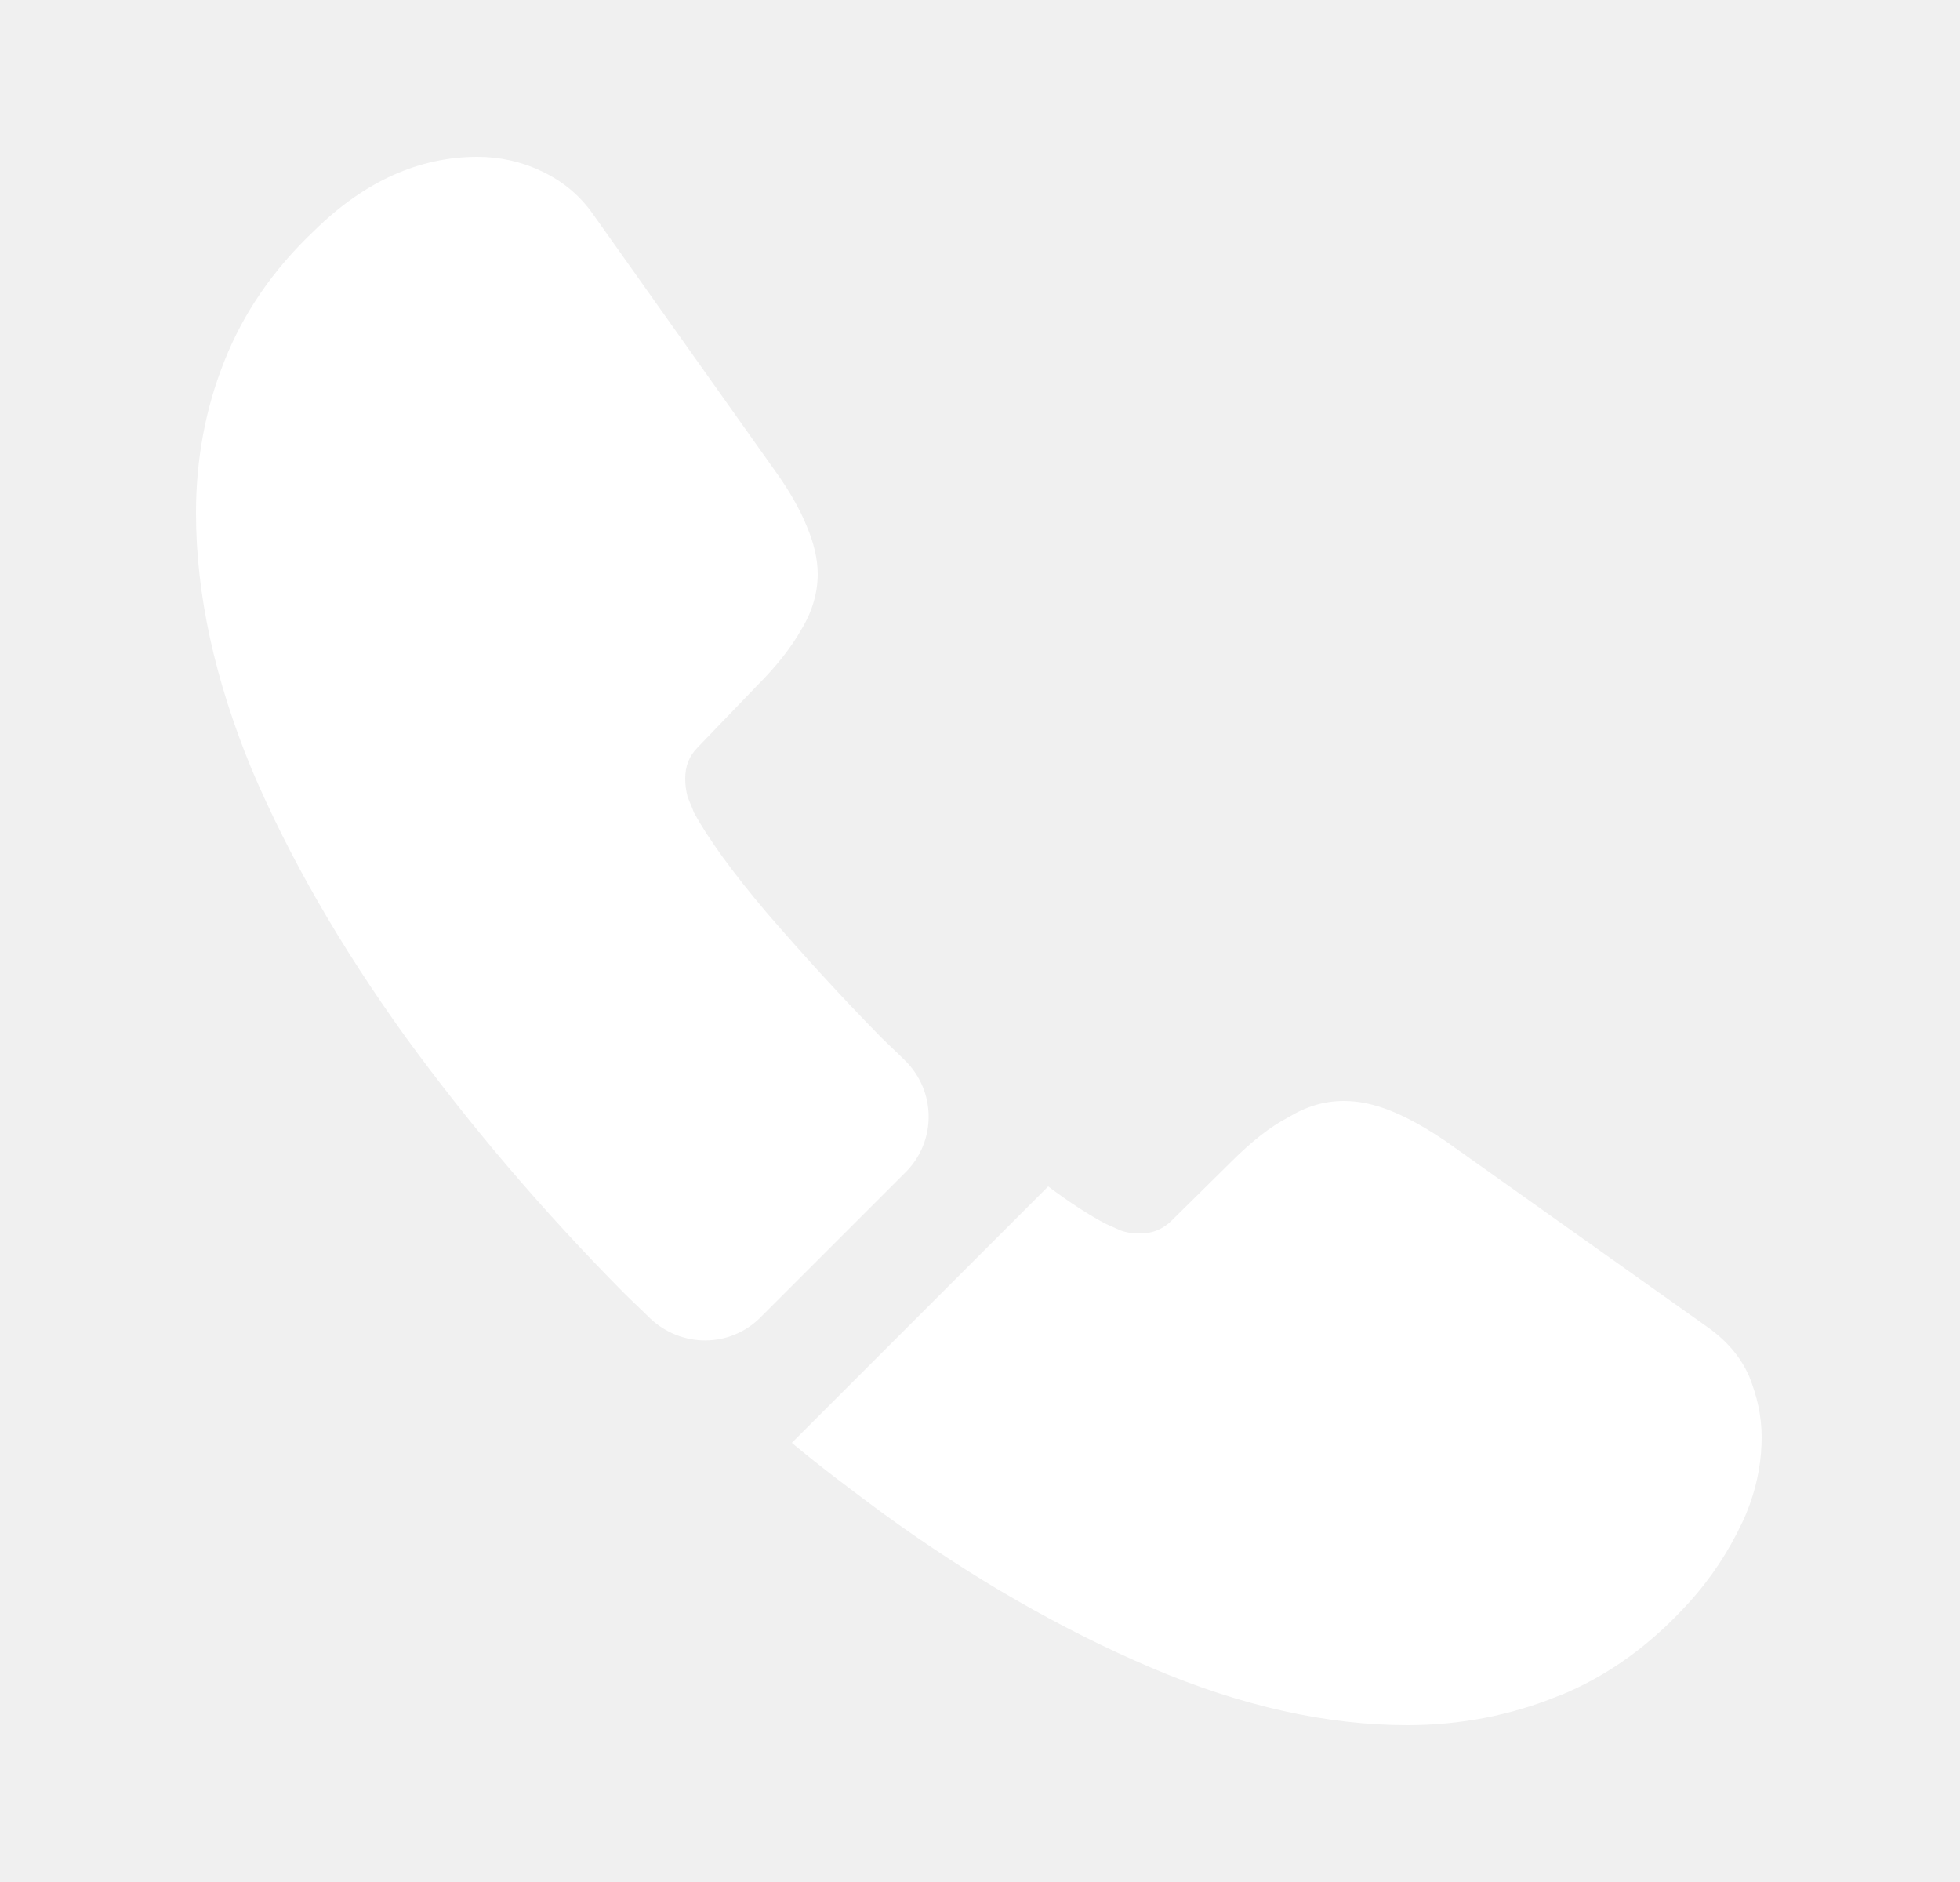
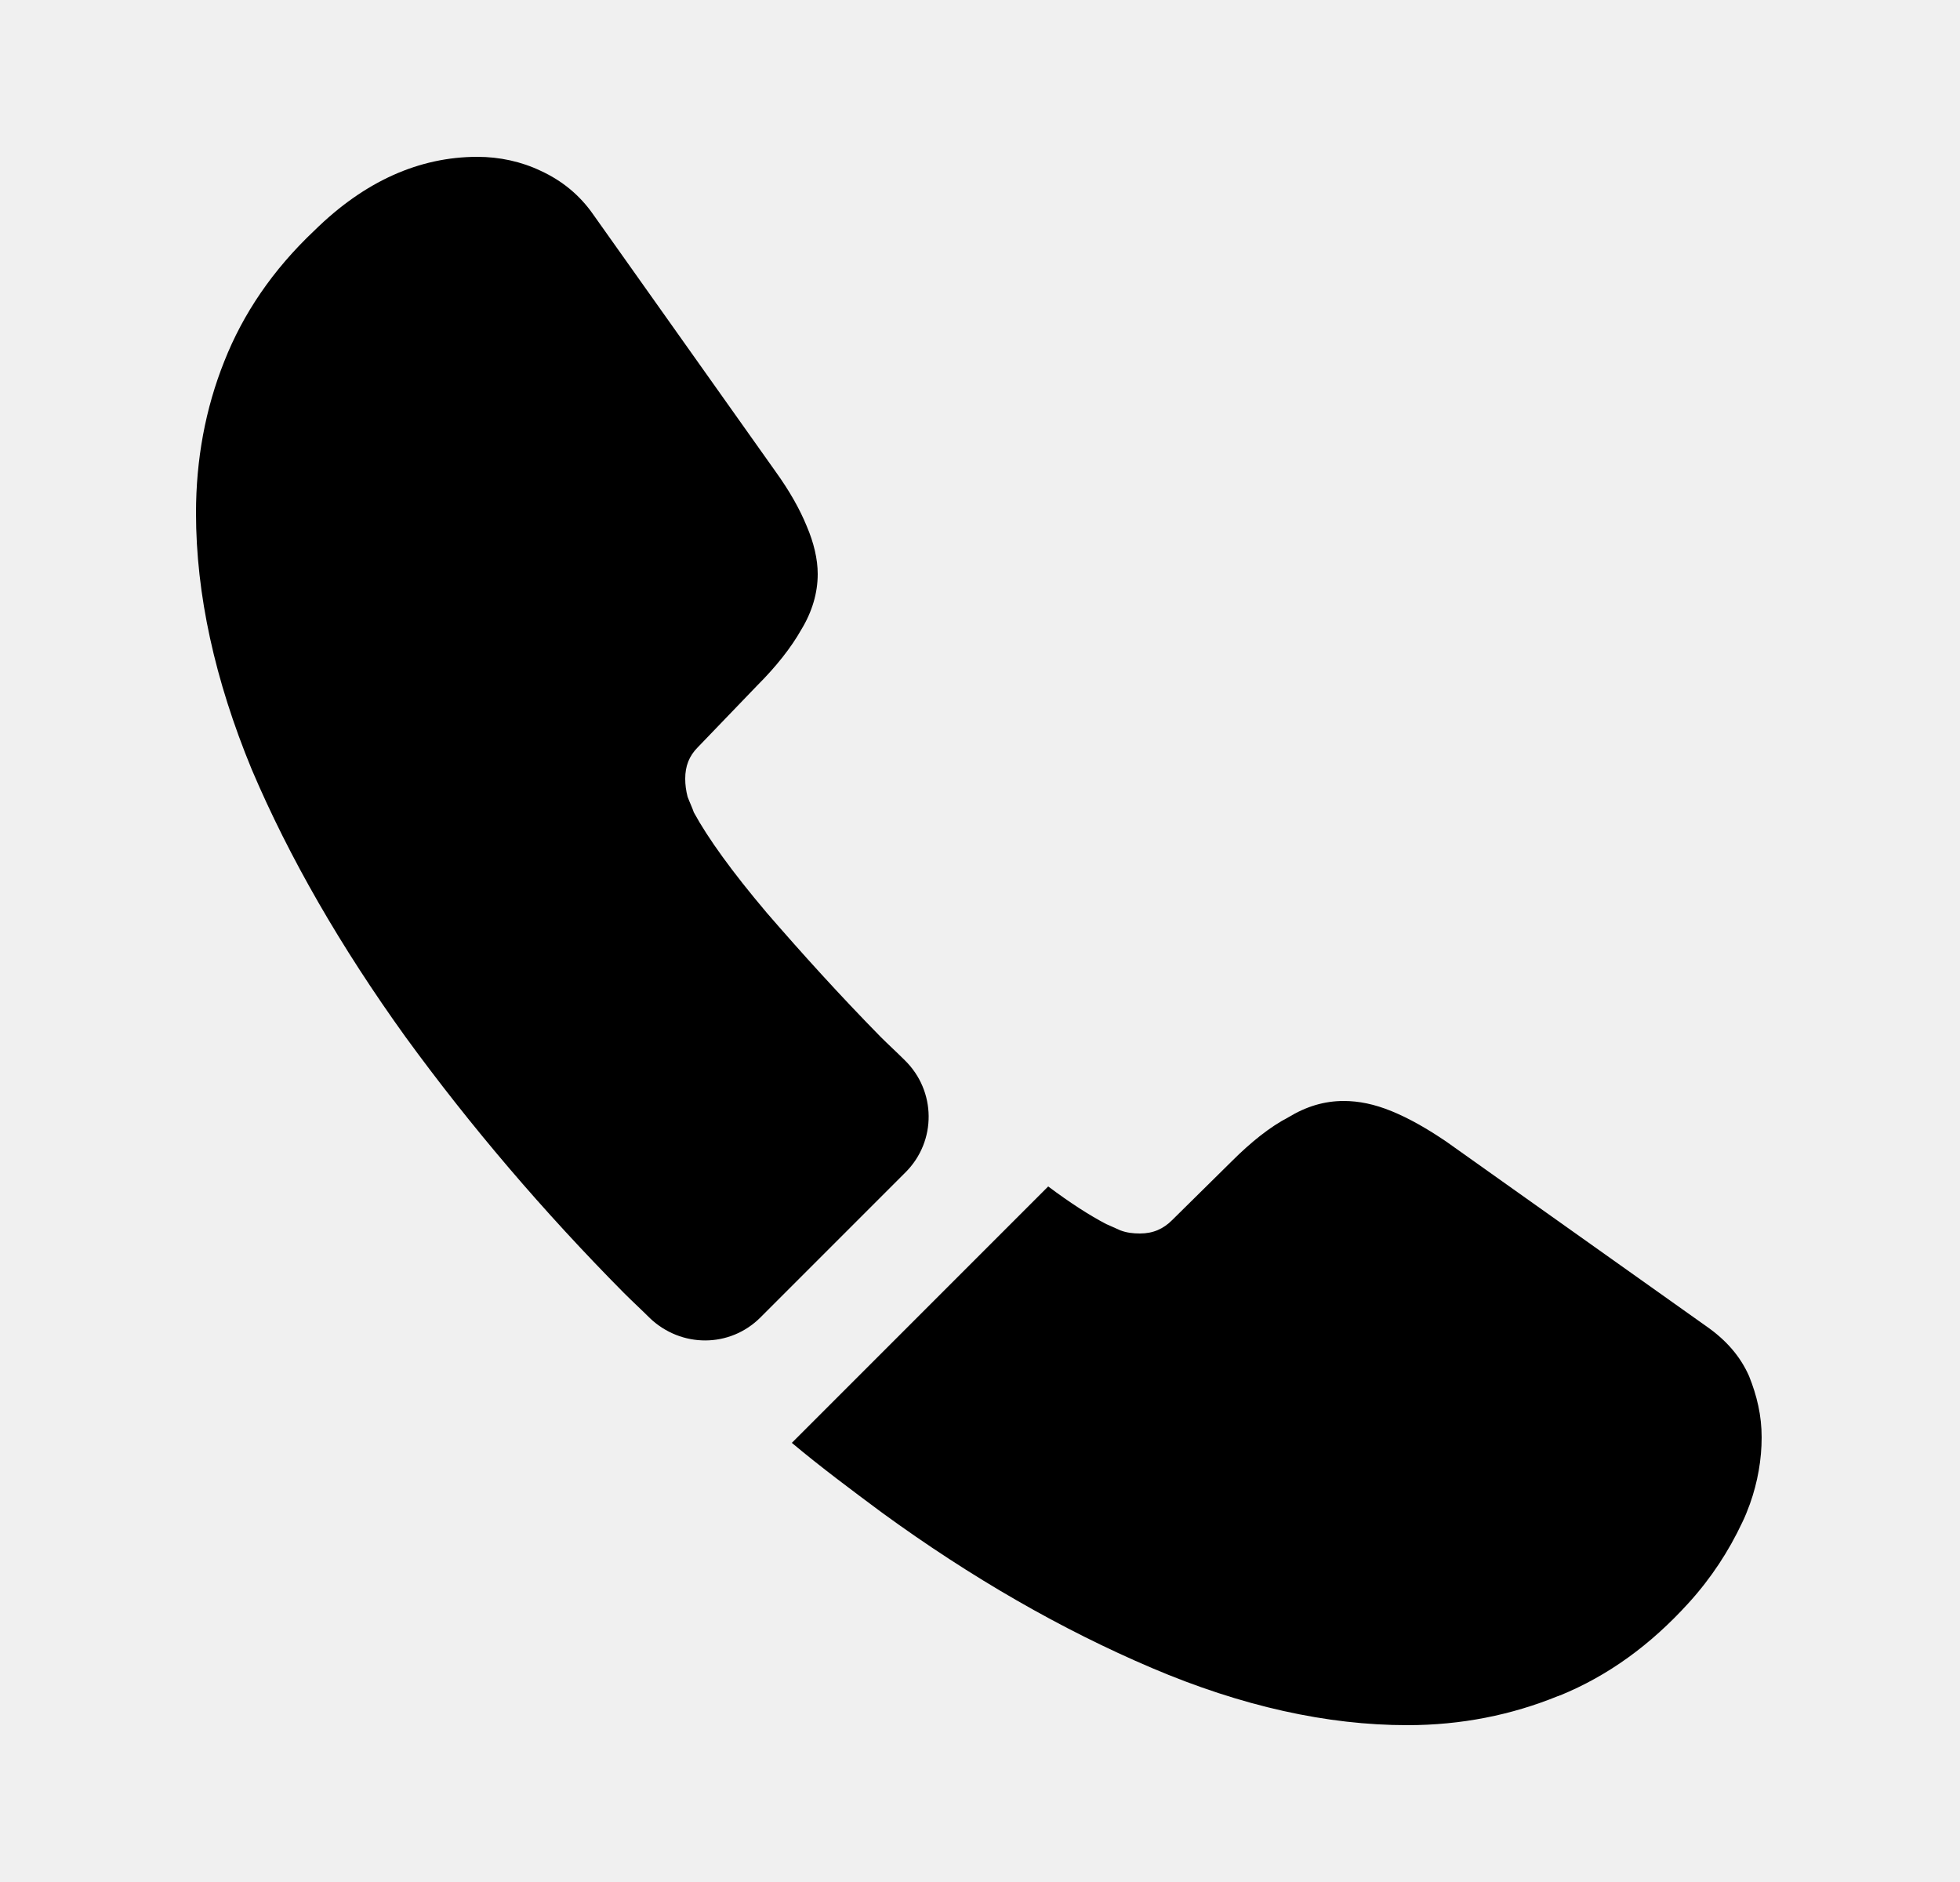
<svg xmlns="http://www.w3.org/2000/svg" width="25" height="24" viewBox="0 0 25 24" fill="none">
-   <path d="M11.55 14.95L9.7 16.8C9.31 17.19 8.69 17.19 8.29 16.81C8.18 16.7 8.07 16.6 7.96 16.49C6.93 15.45 6 14.36 5.17 13.22C4.35 12.08 3.69 10.94 3.21 9.81C2.74 8.67 2.5 7.58 2.5 6.54C2.5 5.86 2.62 5.21 2.86 4.61C3.1 4 3.48 3.44 4.01 2.94C4.65 2.31 5.35 2 6.09 2C6.37 2 6.65 2.06 6.9 2.18C7.16 2.3 7.39 2.48 7.57 2.74L9.89 6.01C10.07 6.26 10.2 6.49 10.29 6.71C10.38 6.92 10.43 7.13 10.43 7.32C10.43 7.56 10.36 7.8 10.22 8.03C10.09 8.26 9.9 8.5 9.66 8.74L8.9 9.53C8.79 9.64 8.74 9.77 8.74 9.93C8.74 10.01 8.75 10.08 8.77 10.16C8.8 10.24 8.83 10.3 8.85 10.36C9.03 10.69 9.34 11.12 9.78 11.64C10.23 12.16 10.71 12.69 11.23 13.22C11.33 13.32 11.44 13.42 11.54 13.52C11.94 13.91 11.95 14.55 11.55 14.95Z" fill="white" />
-   <path d="M22.47 18.33C22.47 18.61 22.42 18.9 22.32 19.18C22.29 19.26 22.26 19.34 22.22 19.42C22.05 19.78 21.83 20.12 21.54 20.44C21.05 20.98 20.51 21.37 19.9 21.62C19.89 21.62 19.88 21.63 19.87 21.63C19.28 21.87 18.64 22 17.95 22C16.93 22 15.84 21.76 14.69 21.27C13.54 20.78 12.39 20.12 11.25 19.29C10.86 19 10.47 18.71 10.1 18.4L13.37 15.13C13.65 15.34 13.9 15.5 14.11 15.61C14.16 15.63 14.22 15.66 14.29 15.69C14.37 15.72 14.45 15.73 14.54 15.73C14.71 15.73 14.84 15.67 14.95 15.56L15.71 14.81C15.96 14.56 16.2 14.37 16.43 14.25C16.66 14.11 16.89 14.04 17.14 14.04C17.33 14.04 17.53 14.08 17.75 14.17C17.97 14.26 18.2 14.39 18.45 14.56L21.76 16.91C22.02 17.09 22.2 17.3 22.31 17.55C22.41 17.8 22.47 18.05 22.47 18.33Z" fill="white" />
+   <path d="M11.55 14.95L9.7 16.8C9.31 17.19 8.69 17.19 8.29 16.81C8.18 16.7 8.07 16.6 7.96 16.49C6.93 15.45 6 14.36 5.17 13.22C4.35 12.08 3.69 10.94 3.21 9.81C2.74 8.67 2.5 7.58 2.5 6.54C2.5 5.86 2.62 5.21 2.86 4.61C3.1 4 3.48 3.44 4.01 2.94C4.65 2.31 5.35 2 6.09 2C6.37 2 6.65 2.06 6.9 2.18C7.16 2.3 7.39 2.48 7.57 2.74L9.89 6.01C10.07 6.26 10.2 6.49 10.29 6.71C10.38 6.92 10.43 7.13 10.43 7.32C10.43 7.56 10.36 7.8 10.22 8.03C10.09 8.26 9.9 8.5 9.66 8.74L8.9 9.53C8.79 9.64 8.74 9.77 8.74 9.93C8.74 10.01 8.75 10.08 8.77 10.16C8.8 10.24 8.83 10.3 8.85 10.36C9.03 10.69 9.34 11.12 9.78 11.64C10.23 12.16 10.71 12.69 11.23 13.22C11.33 13.32 11.44 13.42 11.54 13.52C11.94 13.91 11.95 14.55 11.55 14.95Z" fill="currentcolor" />
+   <path d="M22.47 18.33C22.47 18.61 22.42 18.9 22.32 19.18C22.29 19.26 22.26 19.34 22.22 19.42C22.05 19.78 21.83 20.12 21.54 20.44C21.05 20.98 20.51 21.37 19.9 21.62C19.89 21.62 19.88 21.63 19.87 21.63C19.28 21.87 18.64 22 17.95 22C16.93 22 15.84 21.76 14.69 21.27C13.54 20.78 12.39 20.12 11.25 19.29C10.86 19 10.47 18.71 10.1 18.4L13.37 15.13C13.65 15.34 13.9 15.5 14.11 15.61C14.16 15.63 14.22 15.66 14.29 15.69C14.37 15.72 14.45 15.73 14.54 15.73C14.71 15.73 14.84 15.67 14.95 15.56L15.71 14.81C15.96 14.56 16.2 14.37 16.43 14.25C16.66 14.11 16.89 14.04 17.14 14.04C17.33 14.04 17.53 14.08 17.75 14.17C17.97 14.26 18.2 14.39 18.45 14.56L21.76 16.91C22.02 17.09 22.2 17.3 22.31 17.55C22.41 17.8 22.47 18.05 22.47 18.33Z" fill="currentcolor" />
</svg>
